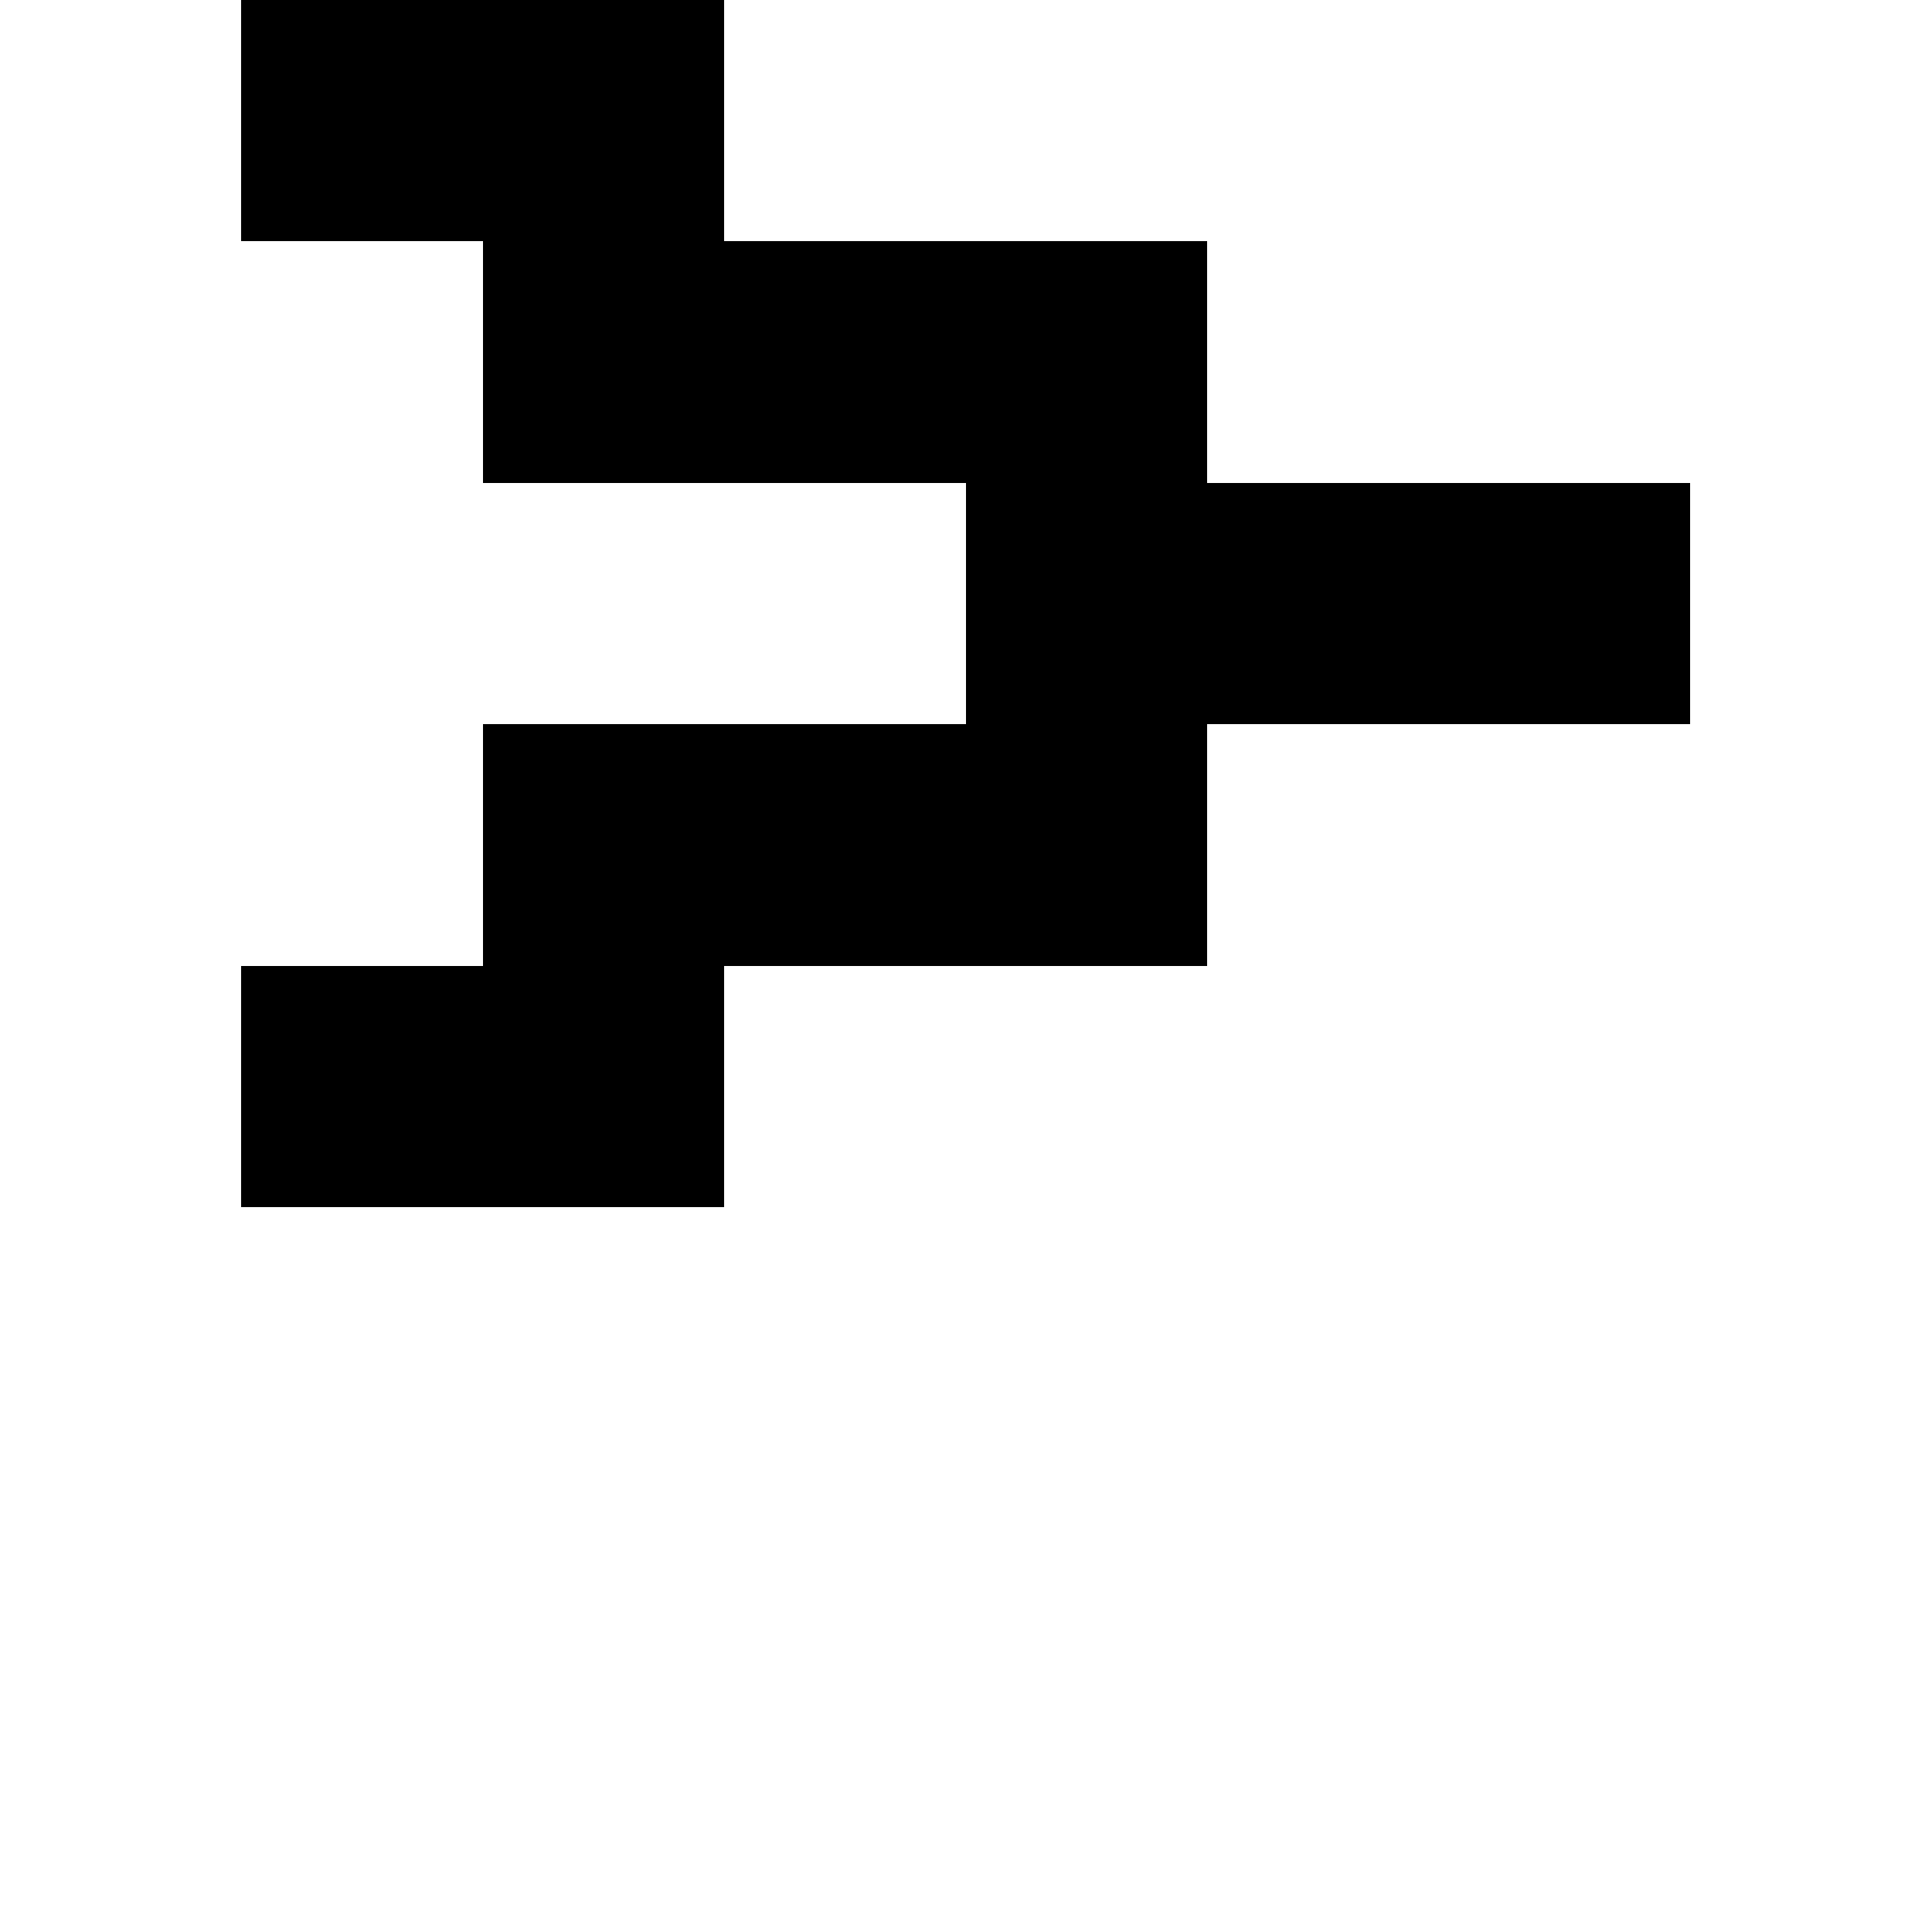
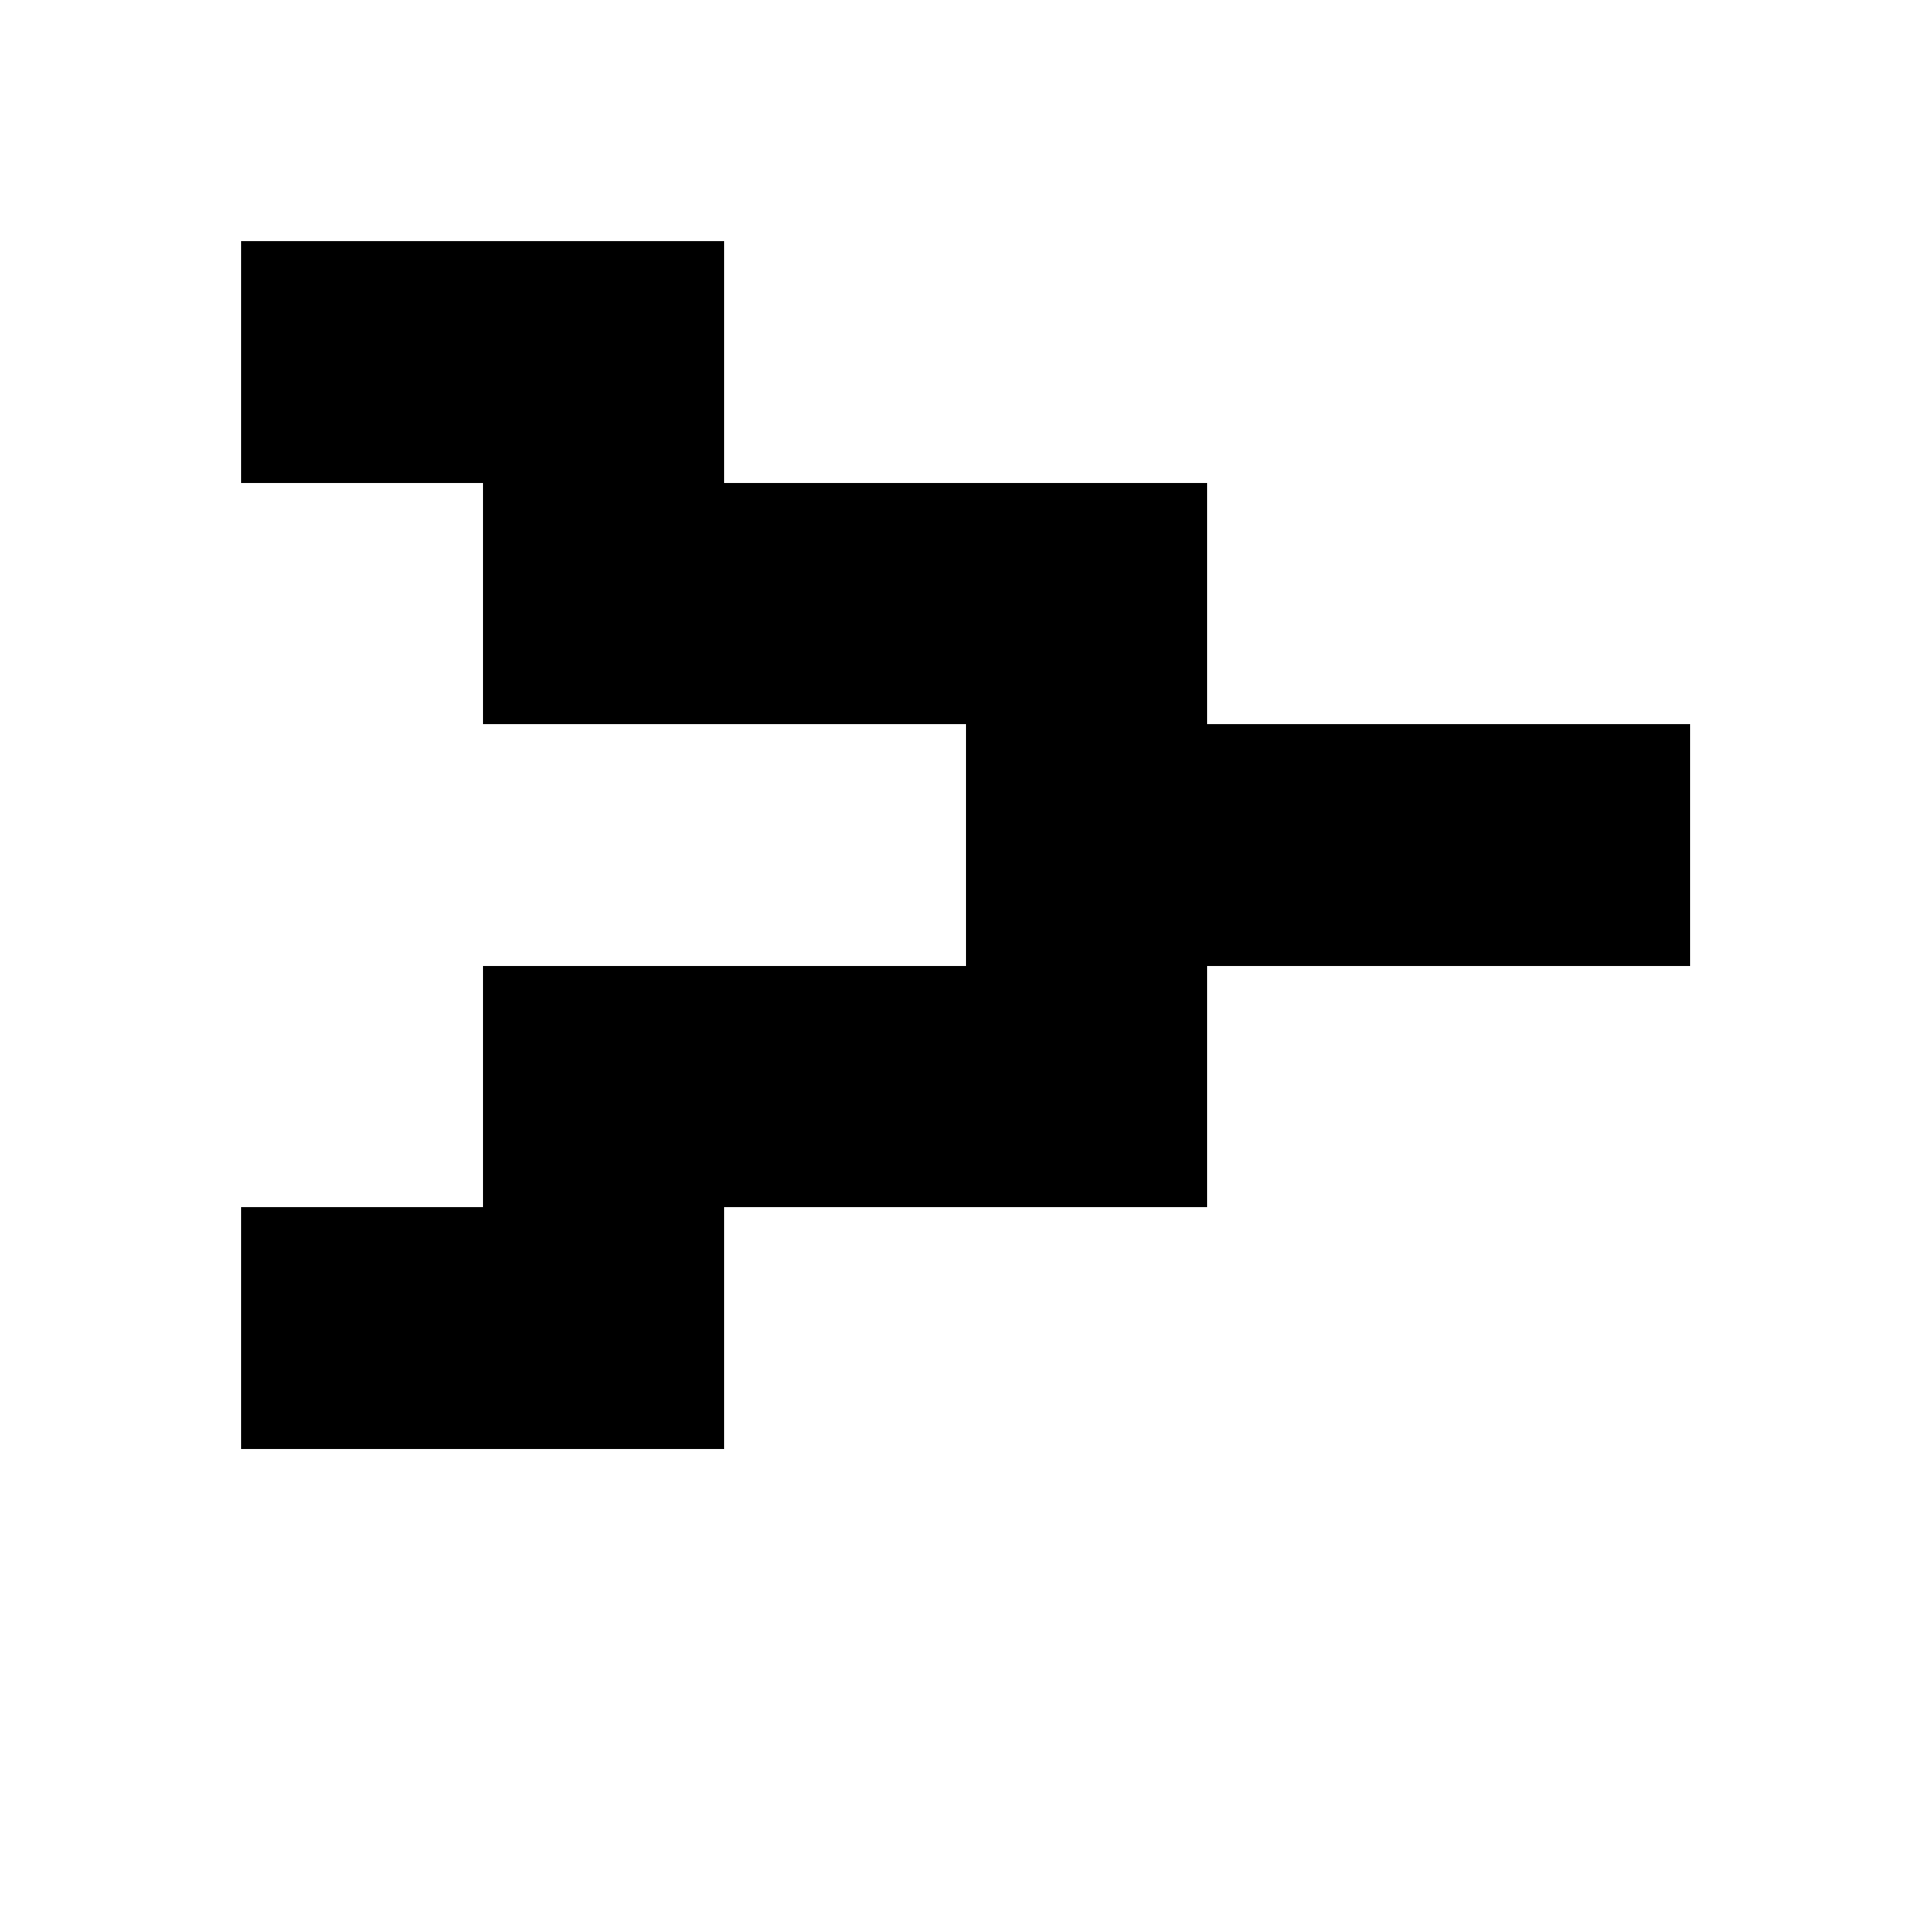
<svg xmlns="http://www.w3.org/2000/svg" baseProfile="full" height="32px" version="1.1" width="32px">
  <defs />
-   <rect fill="rgb(0,0,0)" height="4px" shape-rendering="crispEdges" width="4px" x="4px" y="0px" />
-   <rect fill="rgb(0,0,0)" height="4px" shape-rendering="crispEdges" width="4px" x="4px" y="16px" />
-   <rect fill="rgb(0,0,0)" height="4px" shape-rendering="crispEdges" width="4px" x="8px" y="0px" />
+   <rect fill="rgb(0,0,0)" height="4px" shape-rendering="crispEdges" width="4px" x="4px" y="4px" />
+   <rect fill="rgb(0,0,0)" height="4px" shape-rendering="crispEdges" width="4px" x="4px" y="20px" />
  <rect fill="rgb(0,0,0)" height="4px" shape-rendering="crispEdges" width="4px" x="8px" y="4px" />
-   <rect fill="rgb(0,0,0)" height="4px" shape-rendering="crispEdges" width="4px" x="8px" y="12px" />
+   <rect fill="rgb(0,0,0)" height="4px" shape-rendering="crispEdges" width="4px" x="8px" y="8px" />
  <rect fill="rgb(0,0,0)" height="4px" shape-rendering="crispEdges" width="4px" x="8px" y="16px" />
-   <rect fill="rgb(0,0,0)" height="4px" shape-rendering="crispEdges" width="4px" x="12px" y="4px" />
-   <rect fill="rgb(0,0,0)" height="4px" shape-rendering="crispEdges" width="4px" x="12px" y="12px" />
-   <rect fill="rgb(0,0,0)" height="4px" shape-rendering="crispEdges" width="4px" x="16px" y="4px" />
+   <rect fill="rgb(0,0,0)" height="4px" shape-rendering="crispEdges" width="4px" x="8px" y="20px" />
+   <rect fill="rgb(0,0,0)" height="4px" shape-rendering="crispEdges" width="4px" x="12px" y="8px" />
+   <rect fill="rgb(0,0,0)" height="4px" shape-rendering="crispEdges" width="4px" x="12px" y="16px" />
  <rect fill="rgb(0,0,0)" height="4px" shape-rendering="crispEdges" width="4px" x="16px" y="8px" />
  <rect fill="rgb(0,0,0)" height="4px" shape-rendering="crispEdges" width="4px" x="16px" y="12px" />
-   <rect fill="rgb(0,0,0)" height="4px" shape-rendering="crispEdges" width="4px" x="20px" y="8px" />
-   <rect fill="rgb(0,0,0)" height="4px" shape-rendering="crispEdges" width="4px" x="24px" y="8px" />
+   <rect fill="rgb(0,0,0)" height="4px" shape-rendering="crispEdges" width="4px" x="16px" y="16px" />
+   <rect fill="rgb(0,0,0)" height="4px" shape-rendering="crispEdges" width="4px" x="20px" y="12px" />
+   <rect fill="rgb(0,0,0)" height="4px" shape-rendering="crispEdges" width="4px" x="24px" y="12px" />
</svg>
